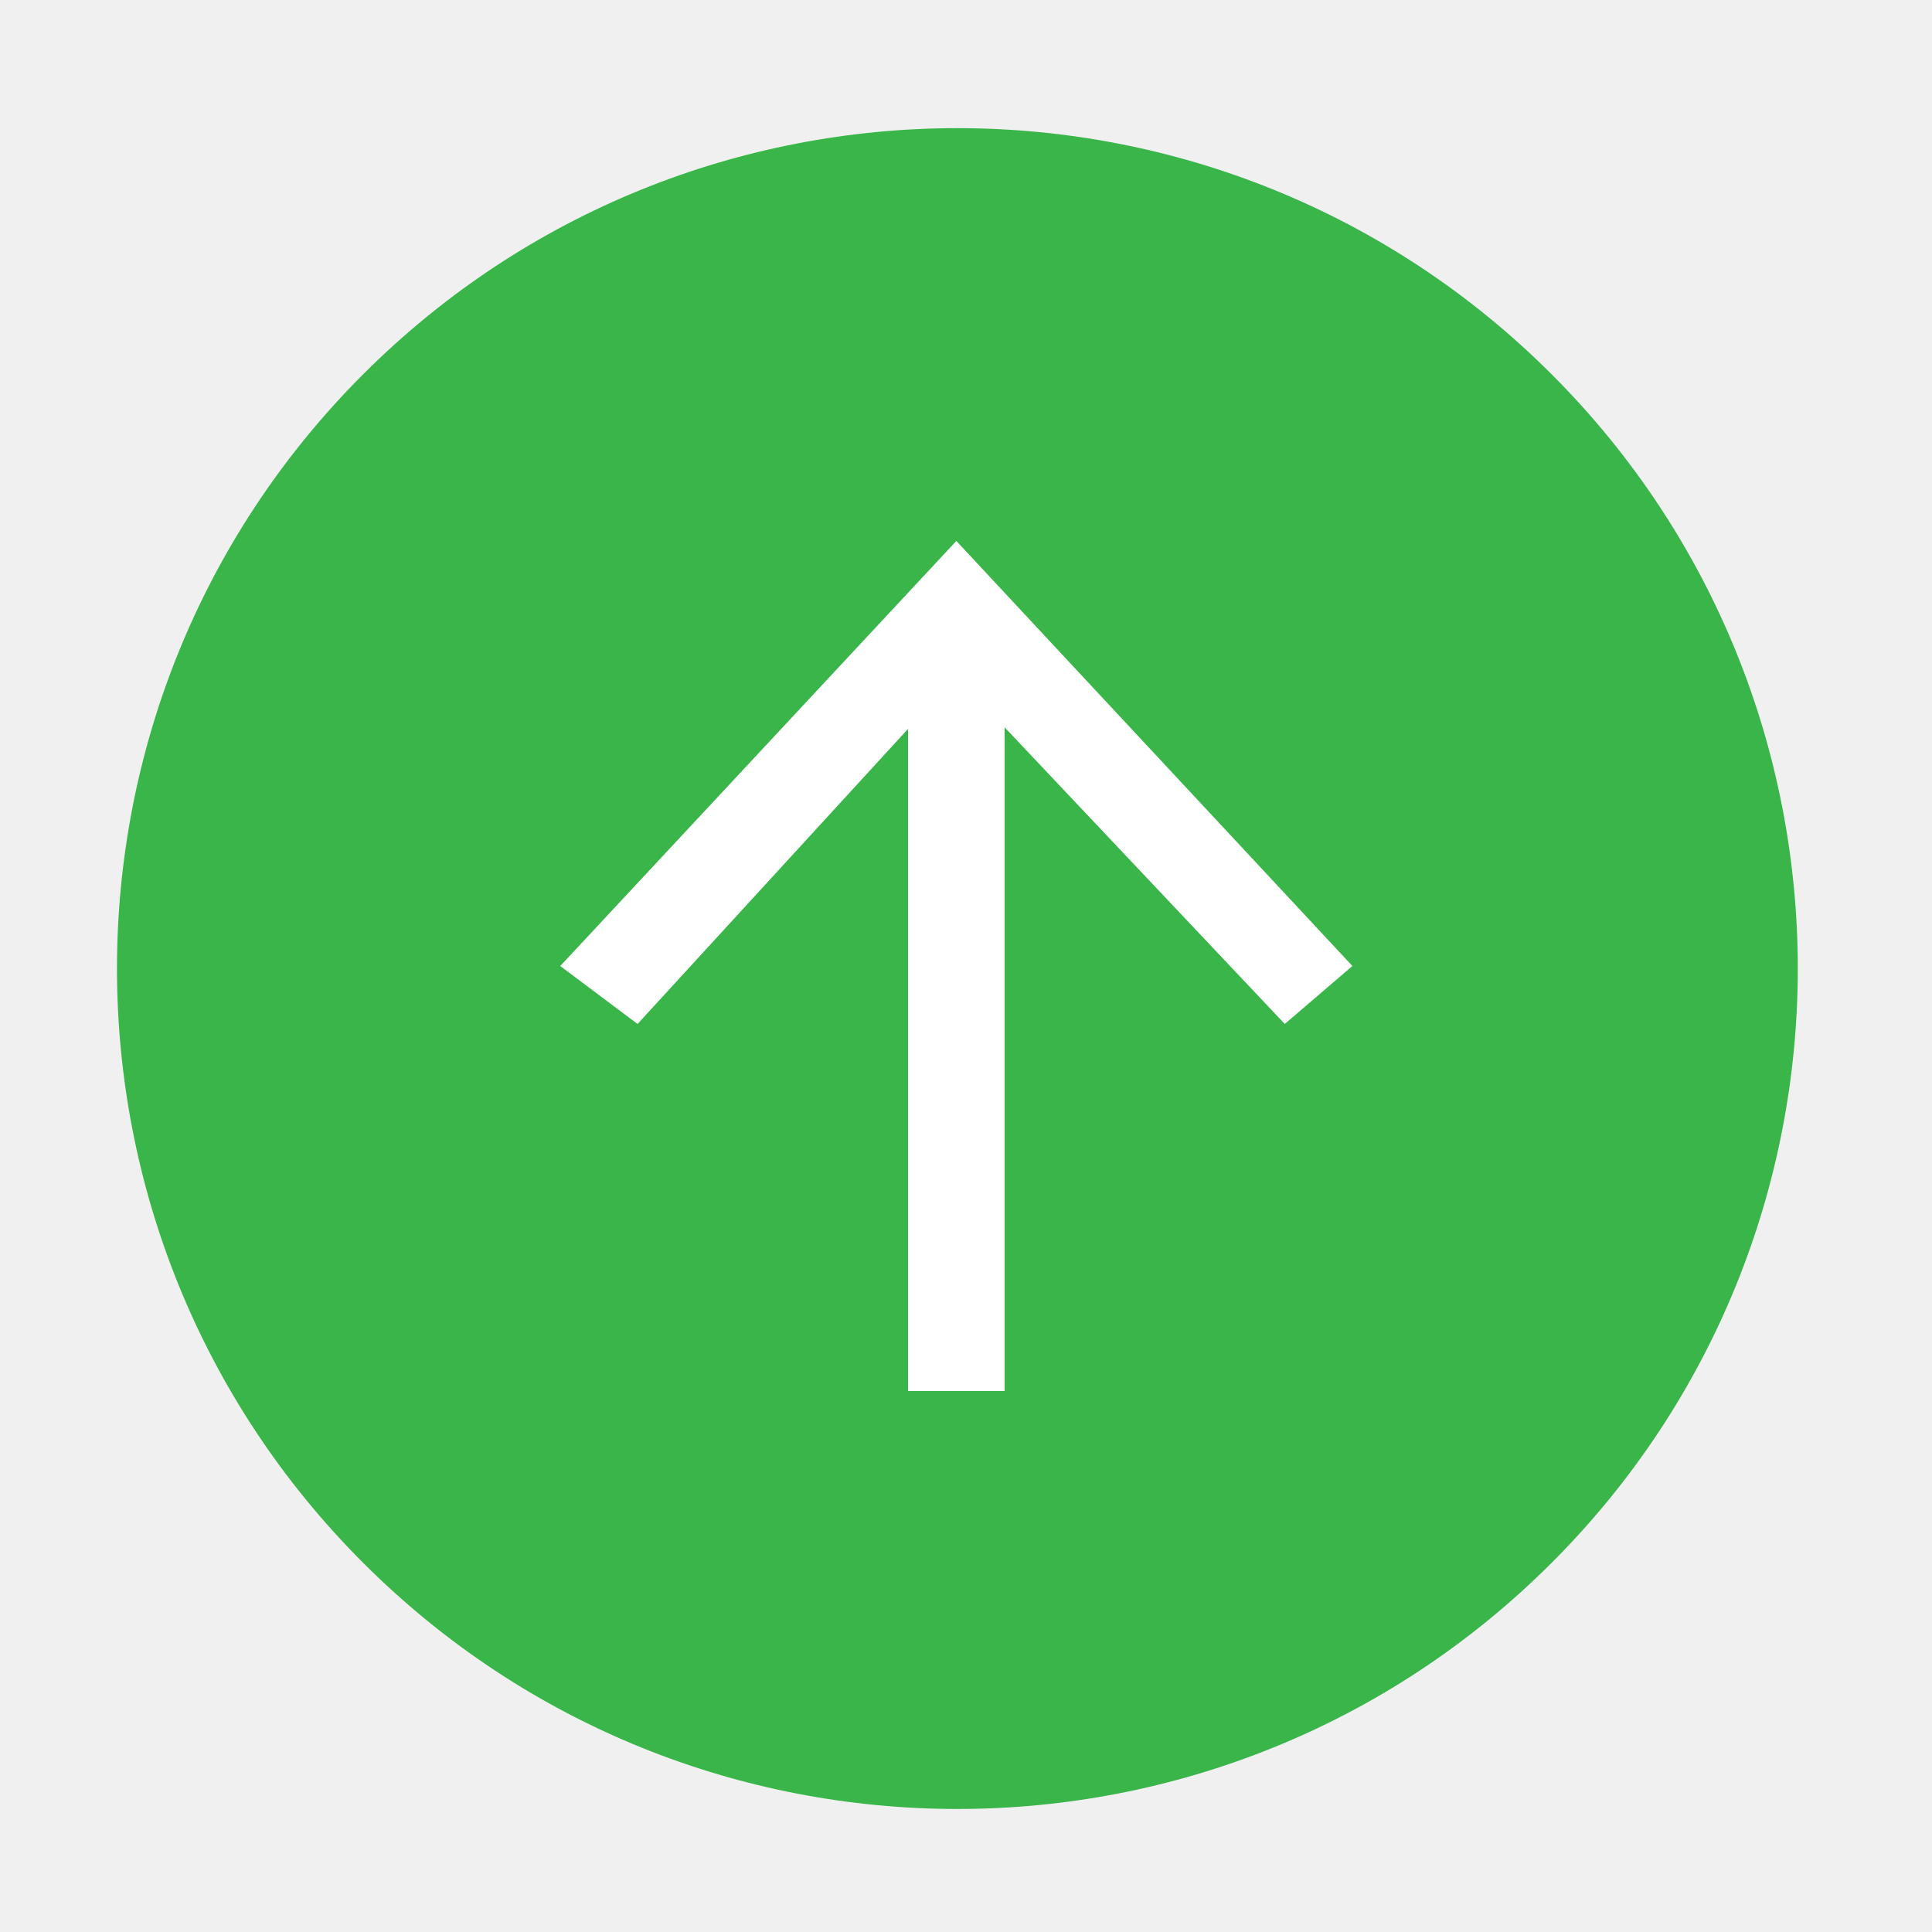
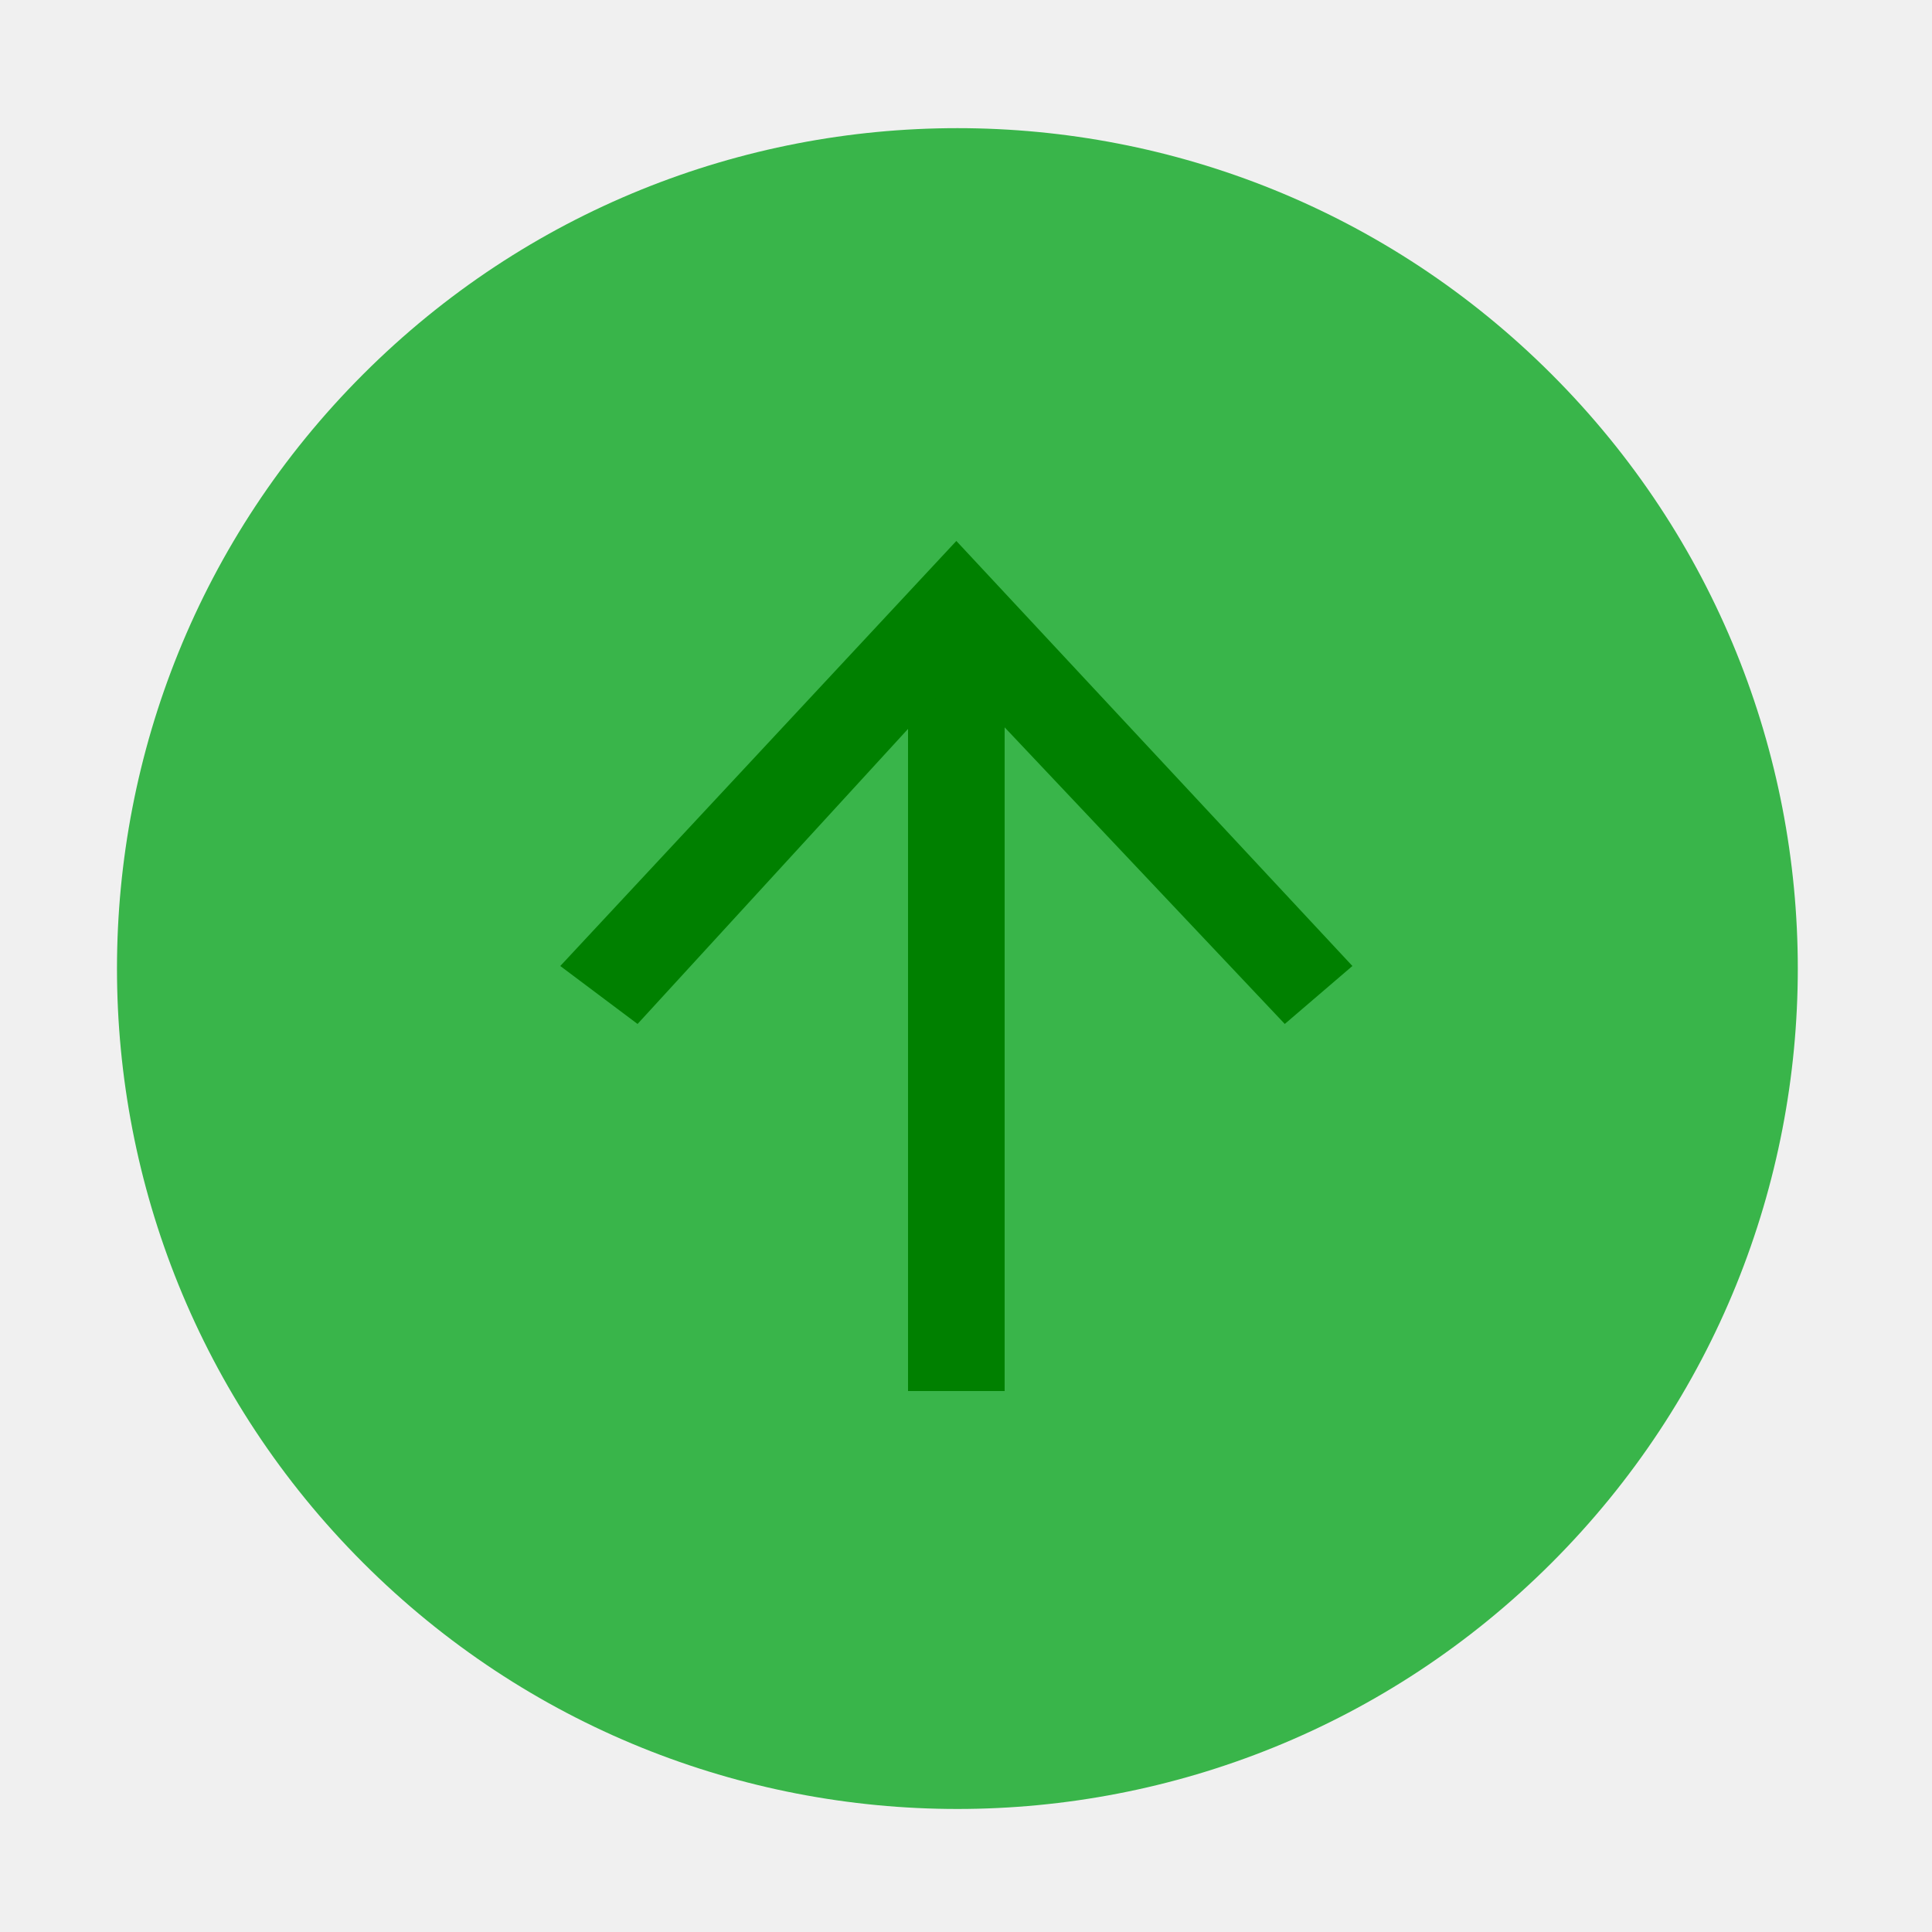
<svg xmlns="http://www.w3.org/2000/svg" version="1.1" id="Layer_1" x="0px" y="0px" viewBox="0 0 20 20" style="enable-background:new 0 0 20 20;" xml:space="preserve">
  <style type="text/css">
	.st0{fill:#39B54A;}
- 	.st1{fill:#FFFFFF;}
+ 	.st1{fill: green;}
</style>
  <g>
    <g>
      <ellipse transform="matrix(0.7071 -0.7071 0.7071 0.7071 -4.1604 9.9558)" class="st0" cx="9.9" cy="10" rx="8.7" ry="8.7" />
      <g>
        <rect x="9.4" y="6.6" class="st1" width="1" height="7.8" />
        <g>
          <polygon class="st1" points="5.8,10 6.6,10.6 9.9,7 13.3,10.6 14,10 9.9,5.6     " />
        </g>
      </g>
    </g>
  </g>
</svg>
